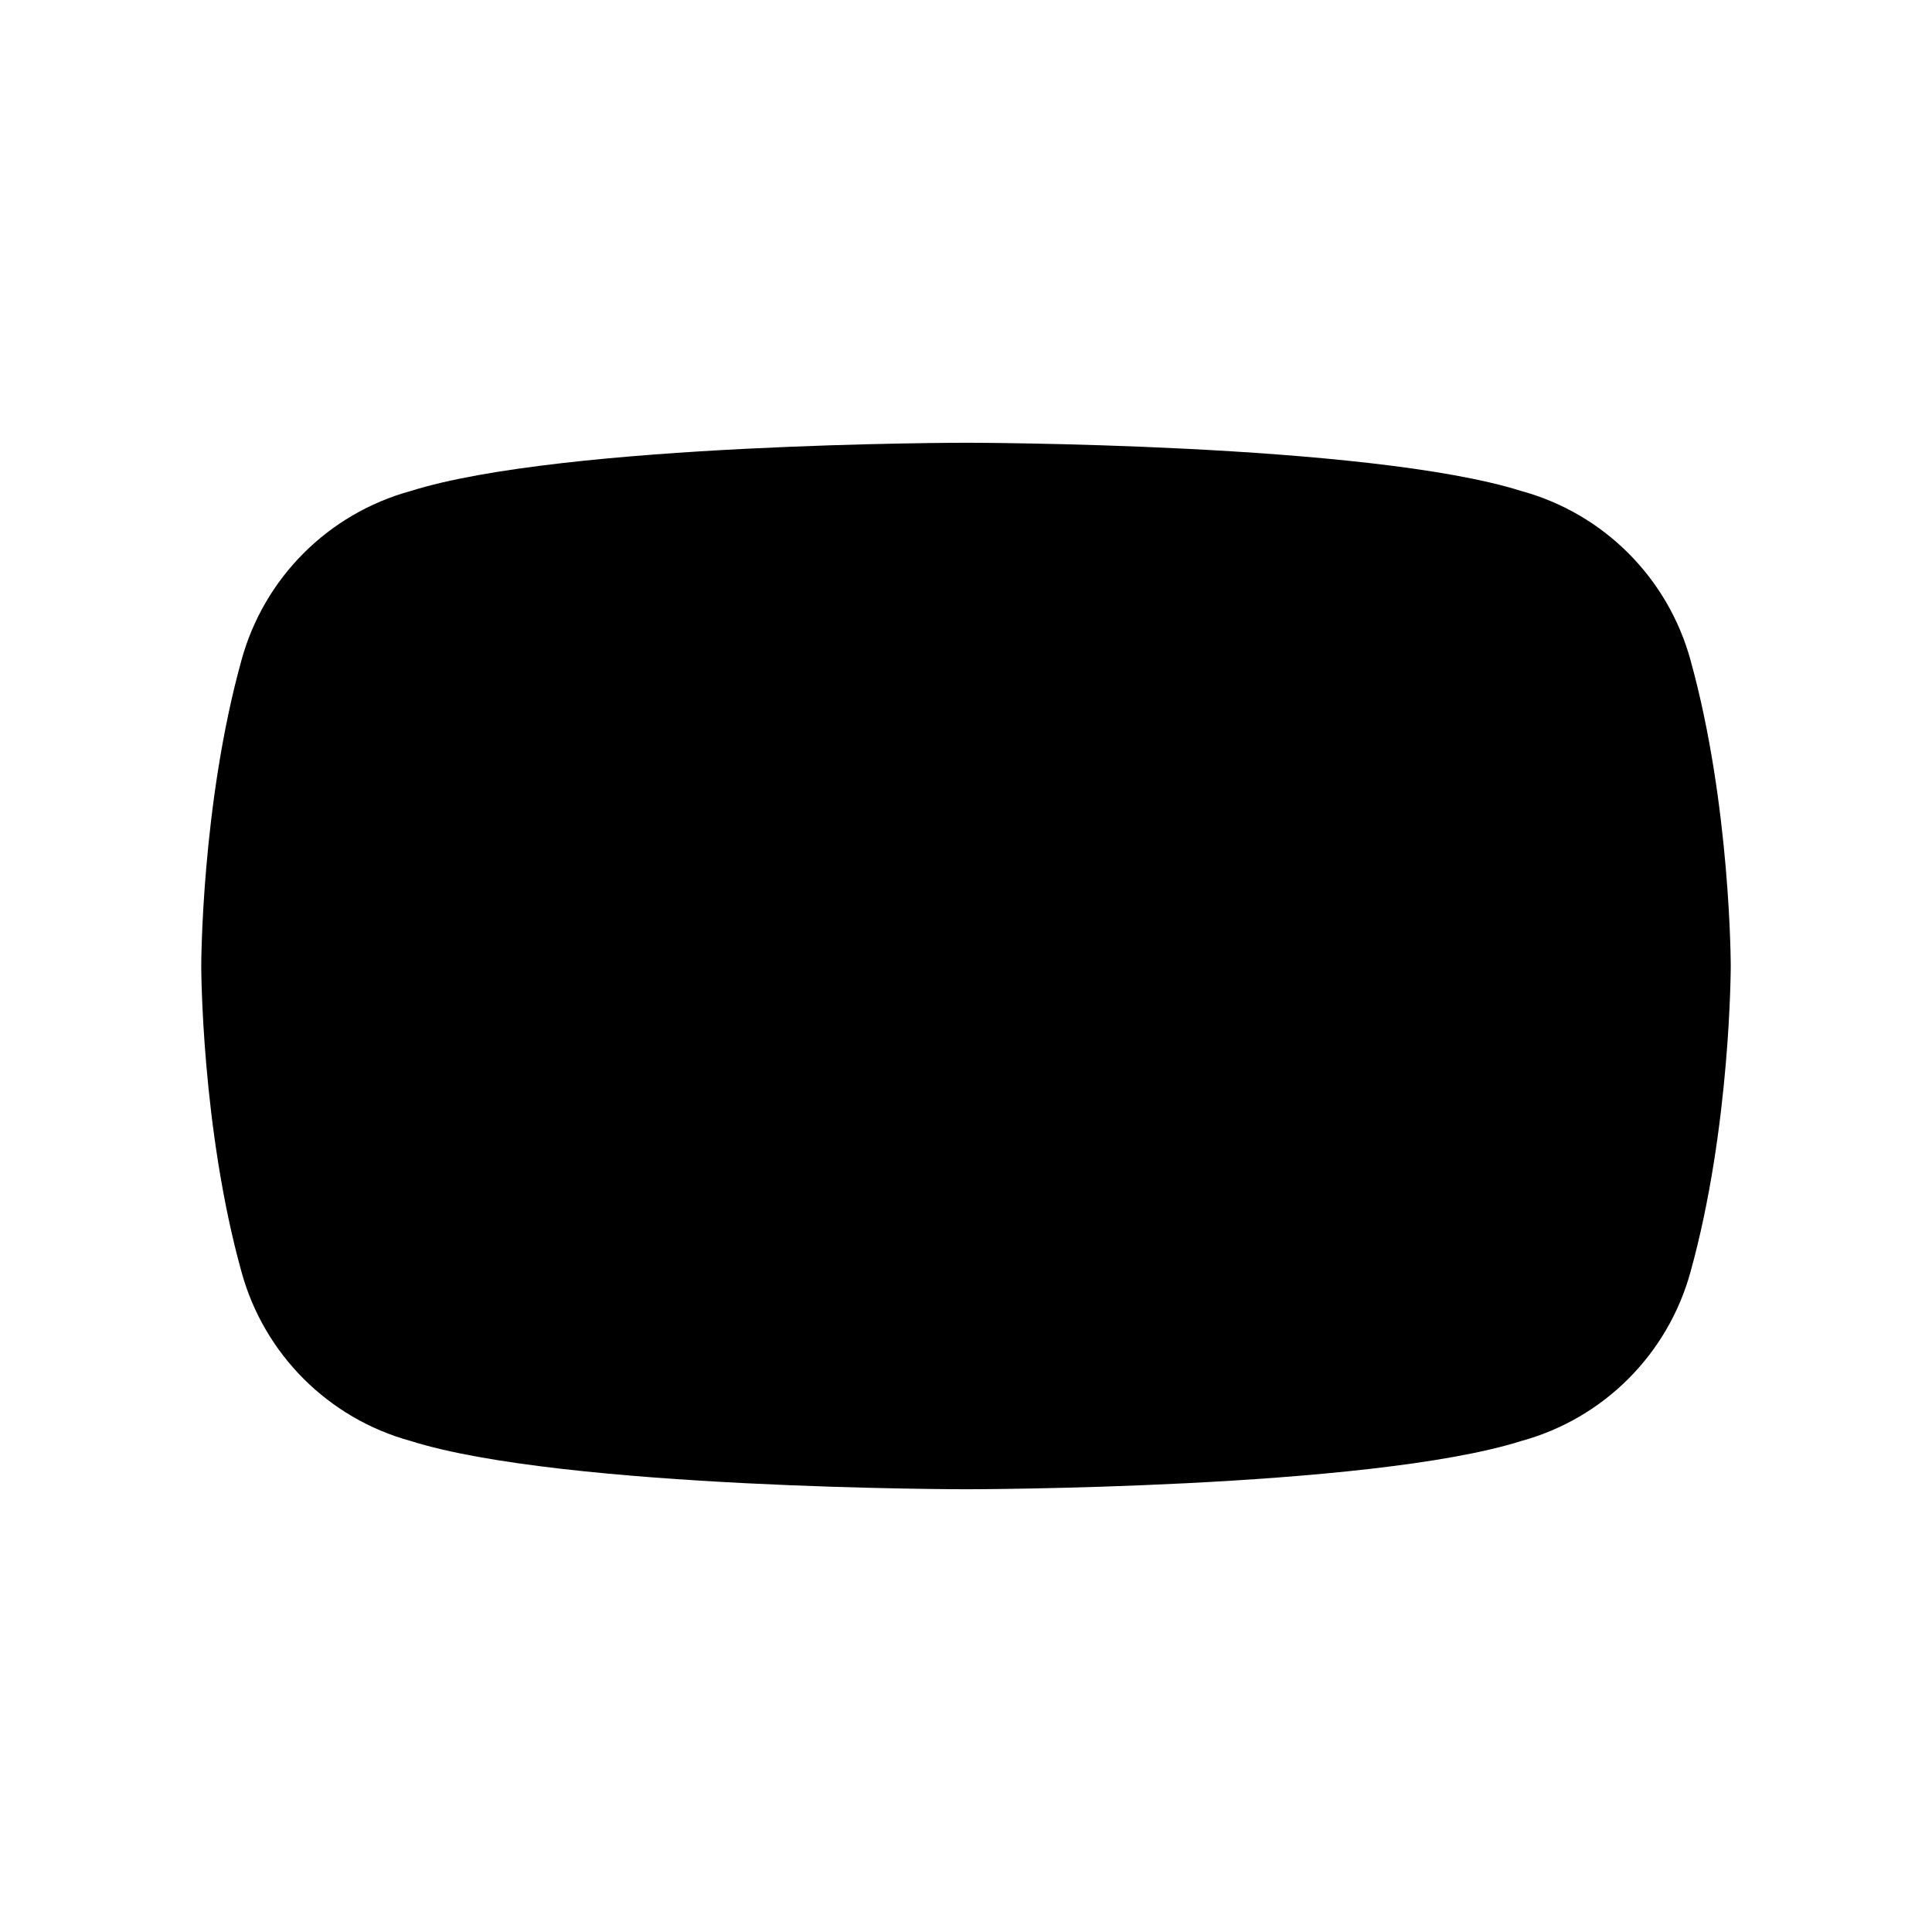
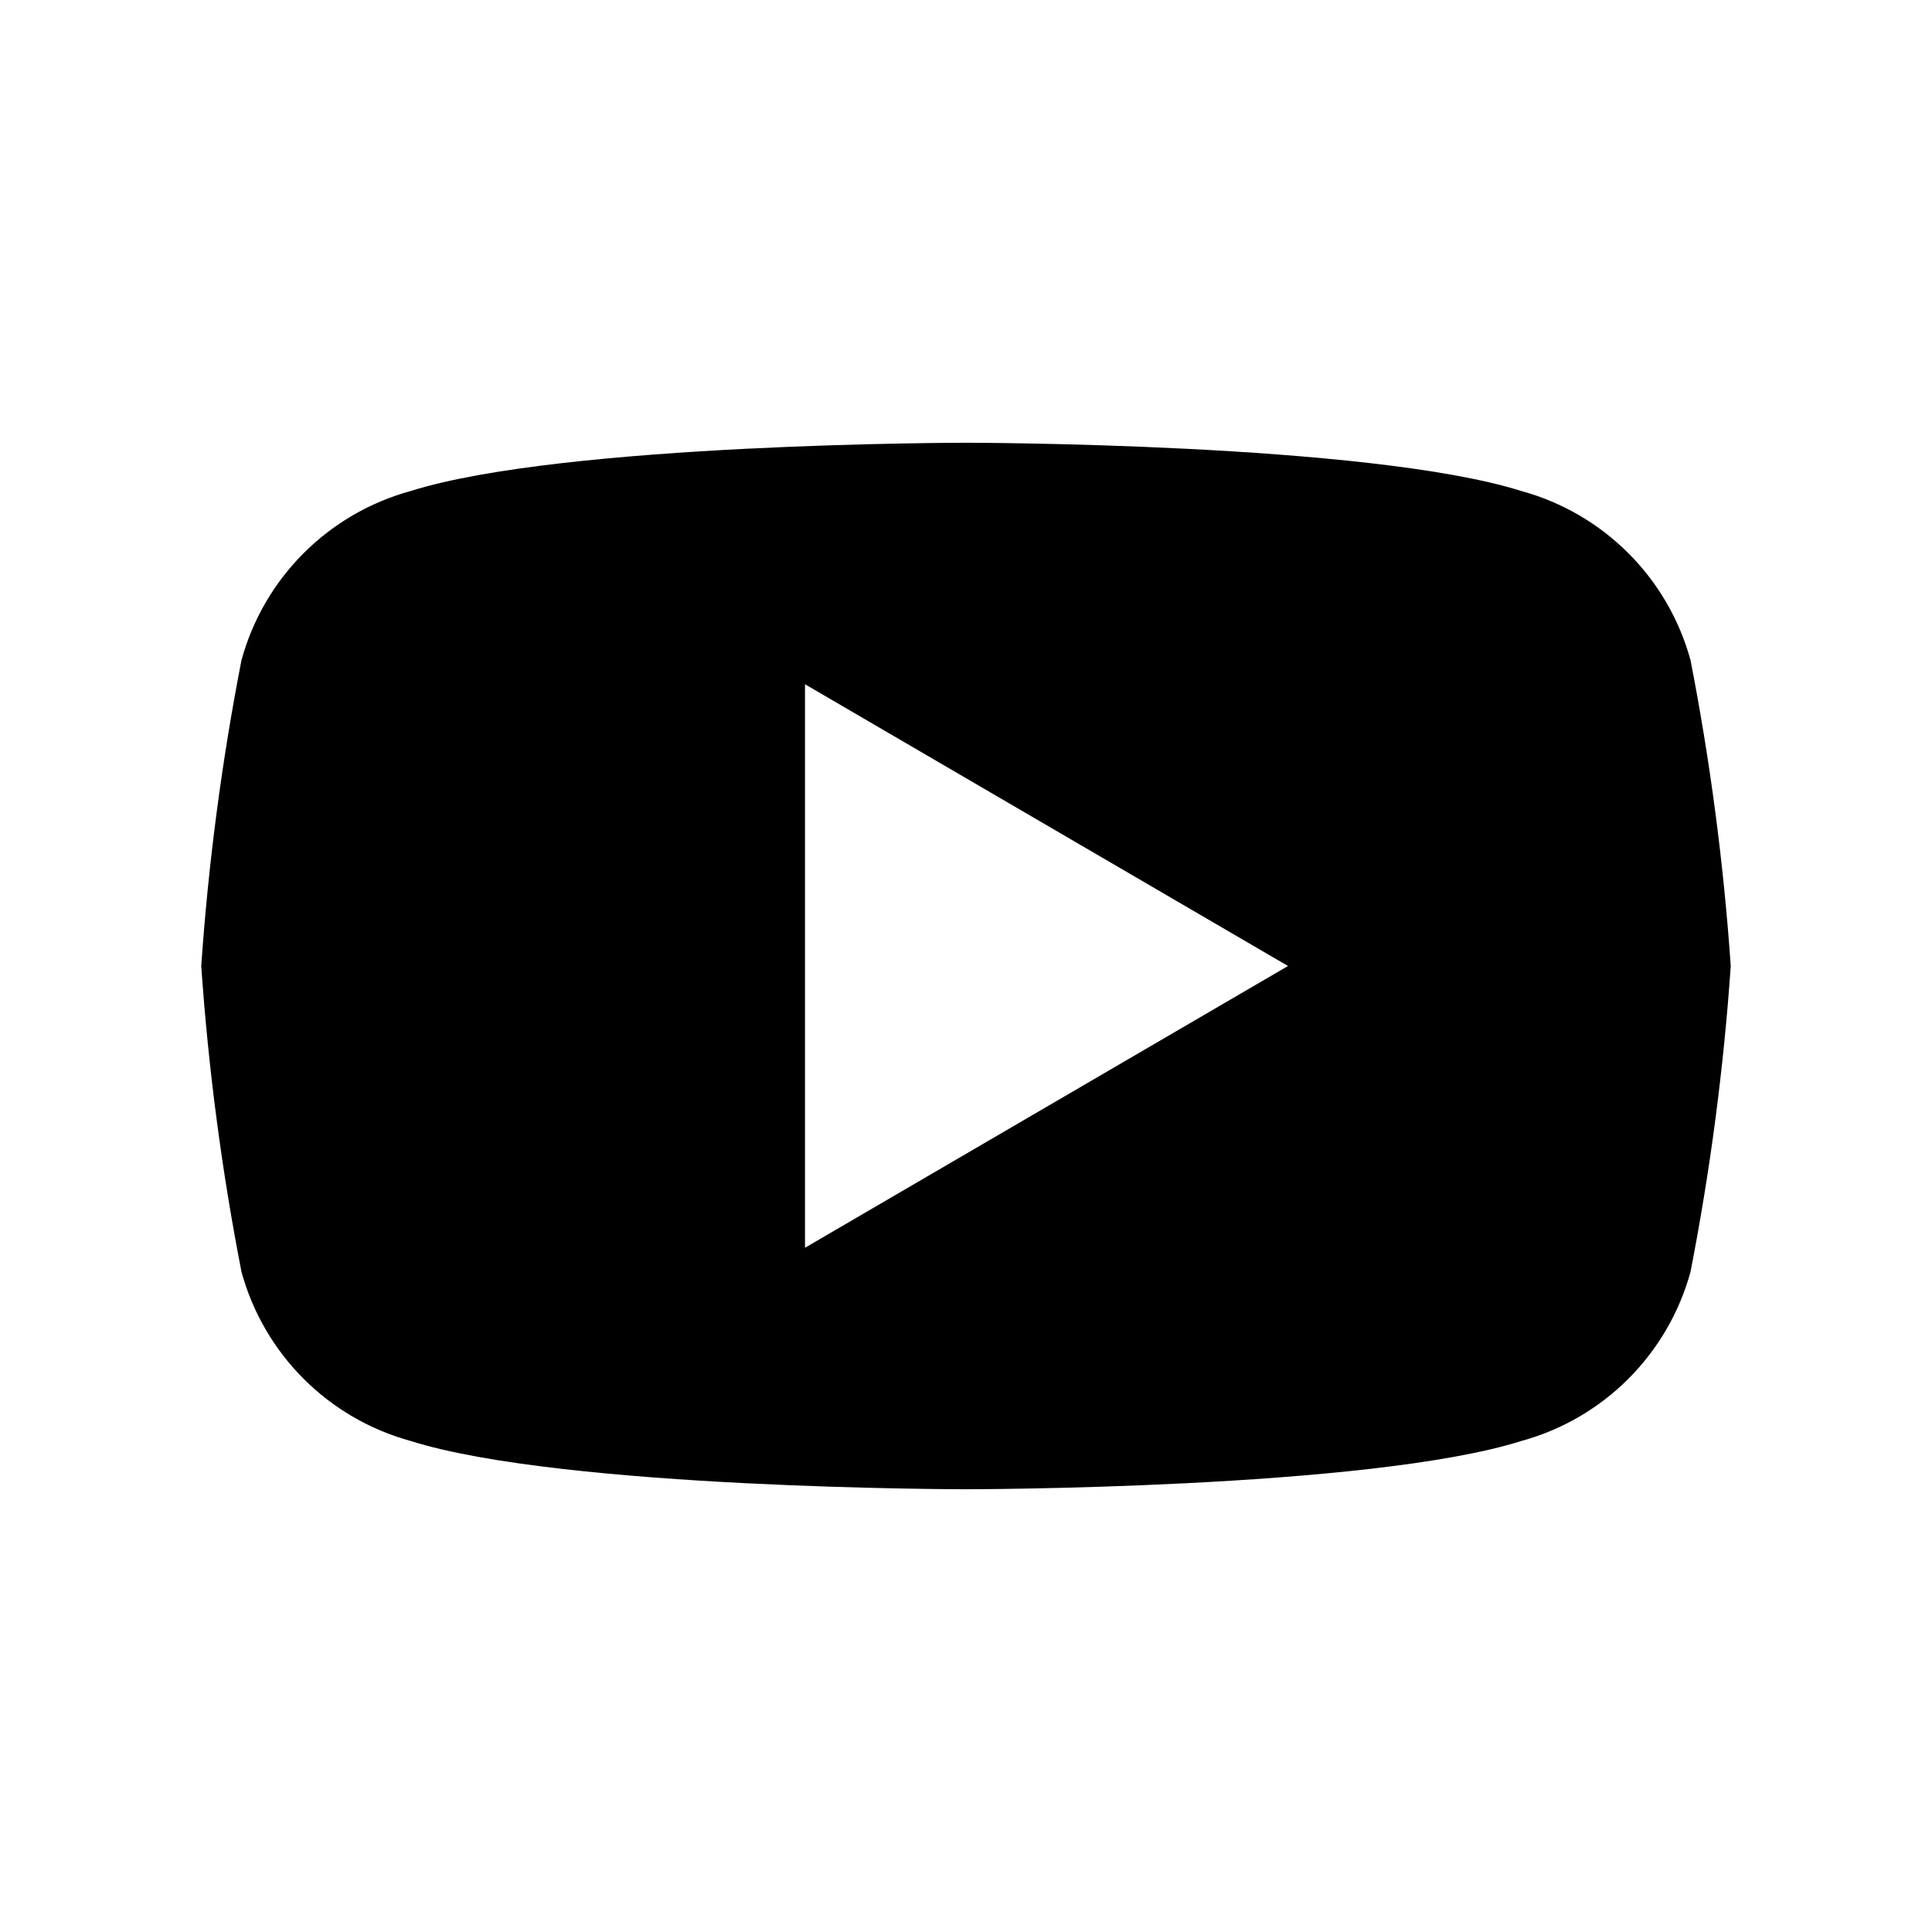
<svg xmlns="http://www.w3.org/2000/svg" viewBox="0 0 24 24" fill="currentColor">
-   <path d="M21 8.2a3 3 0 0 0-2.1-2.1C17 5.5 12 5.5 12 5.5s-5 0-6.9.6A3 3 0 0 0 3 8.2C2.5 10 2.5 12 2.5 12s0 2 .5 3.8a3 3 0 0 0 2.1 2.1c1.9.6 6.9.6 6.9.6s5 0 6.9-.6a3 3 0 0 0 2.1-2.1c.5-1.8.5-3.8.5-3.8s0-2-.5-3.8Z" />
-   <path fill="none" stroke="currentColor" stroke-width="1.8" stroke-linejoin="round" d="m10 9 5 3-5 3z" />
+   <path d="M21 8.2a3 3 0 0 0-2.1-2.1C17 5.5 12 5.5 12 5.5s-5 0-6.9.6A3 3 0 0 0 3 8.2 31 31 0 0 0 2.5 12 31 31 0 0 0 3 15.8a3 3 0 0 0 2.1 2.1c1.9.6 6.9.6 6.9.6s5 0 6.9-.6a3 3 0 0 0 2.1-2.1 31 31 0 0 0 .5-3.8 31 31 0 0 0-.5-3.8ZM10 15.5v-7l6 3.5-6 3.5Z" />
</svg>
